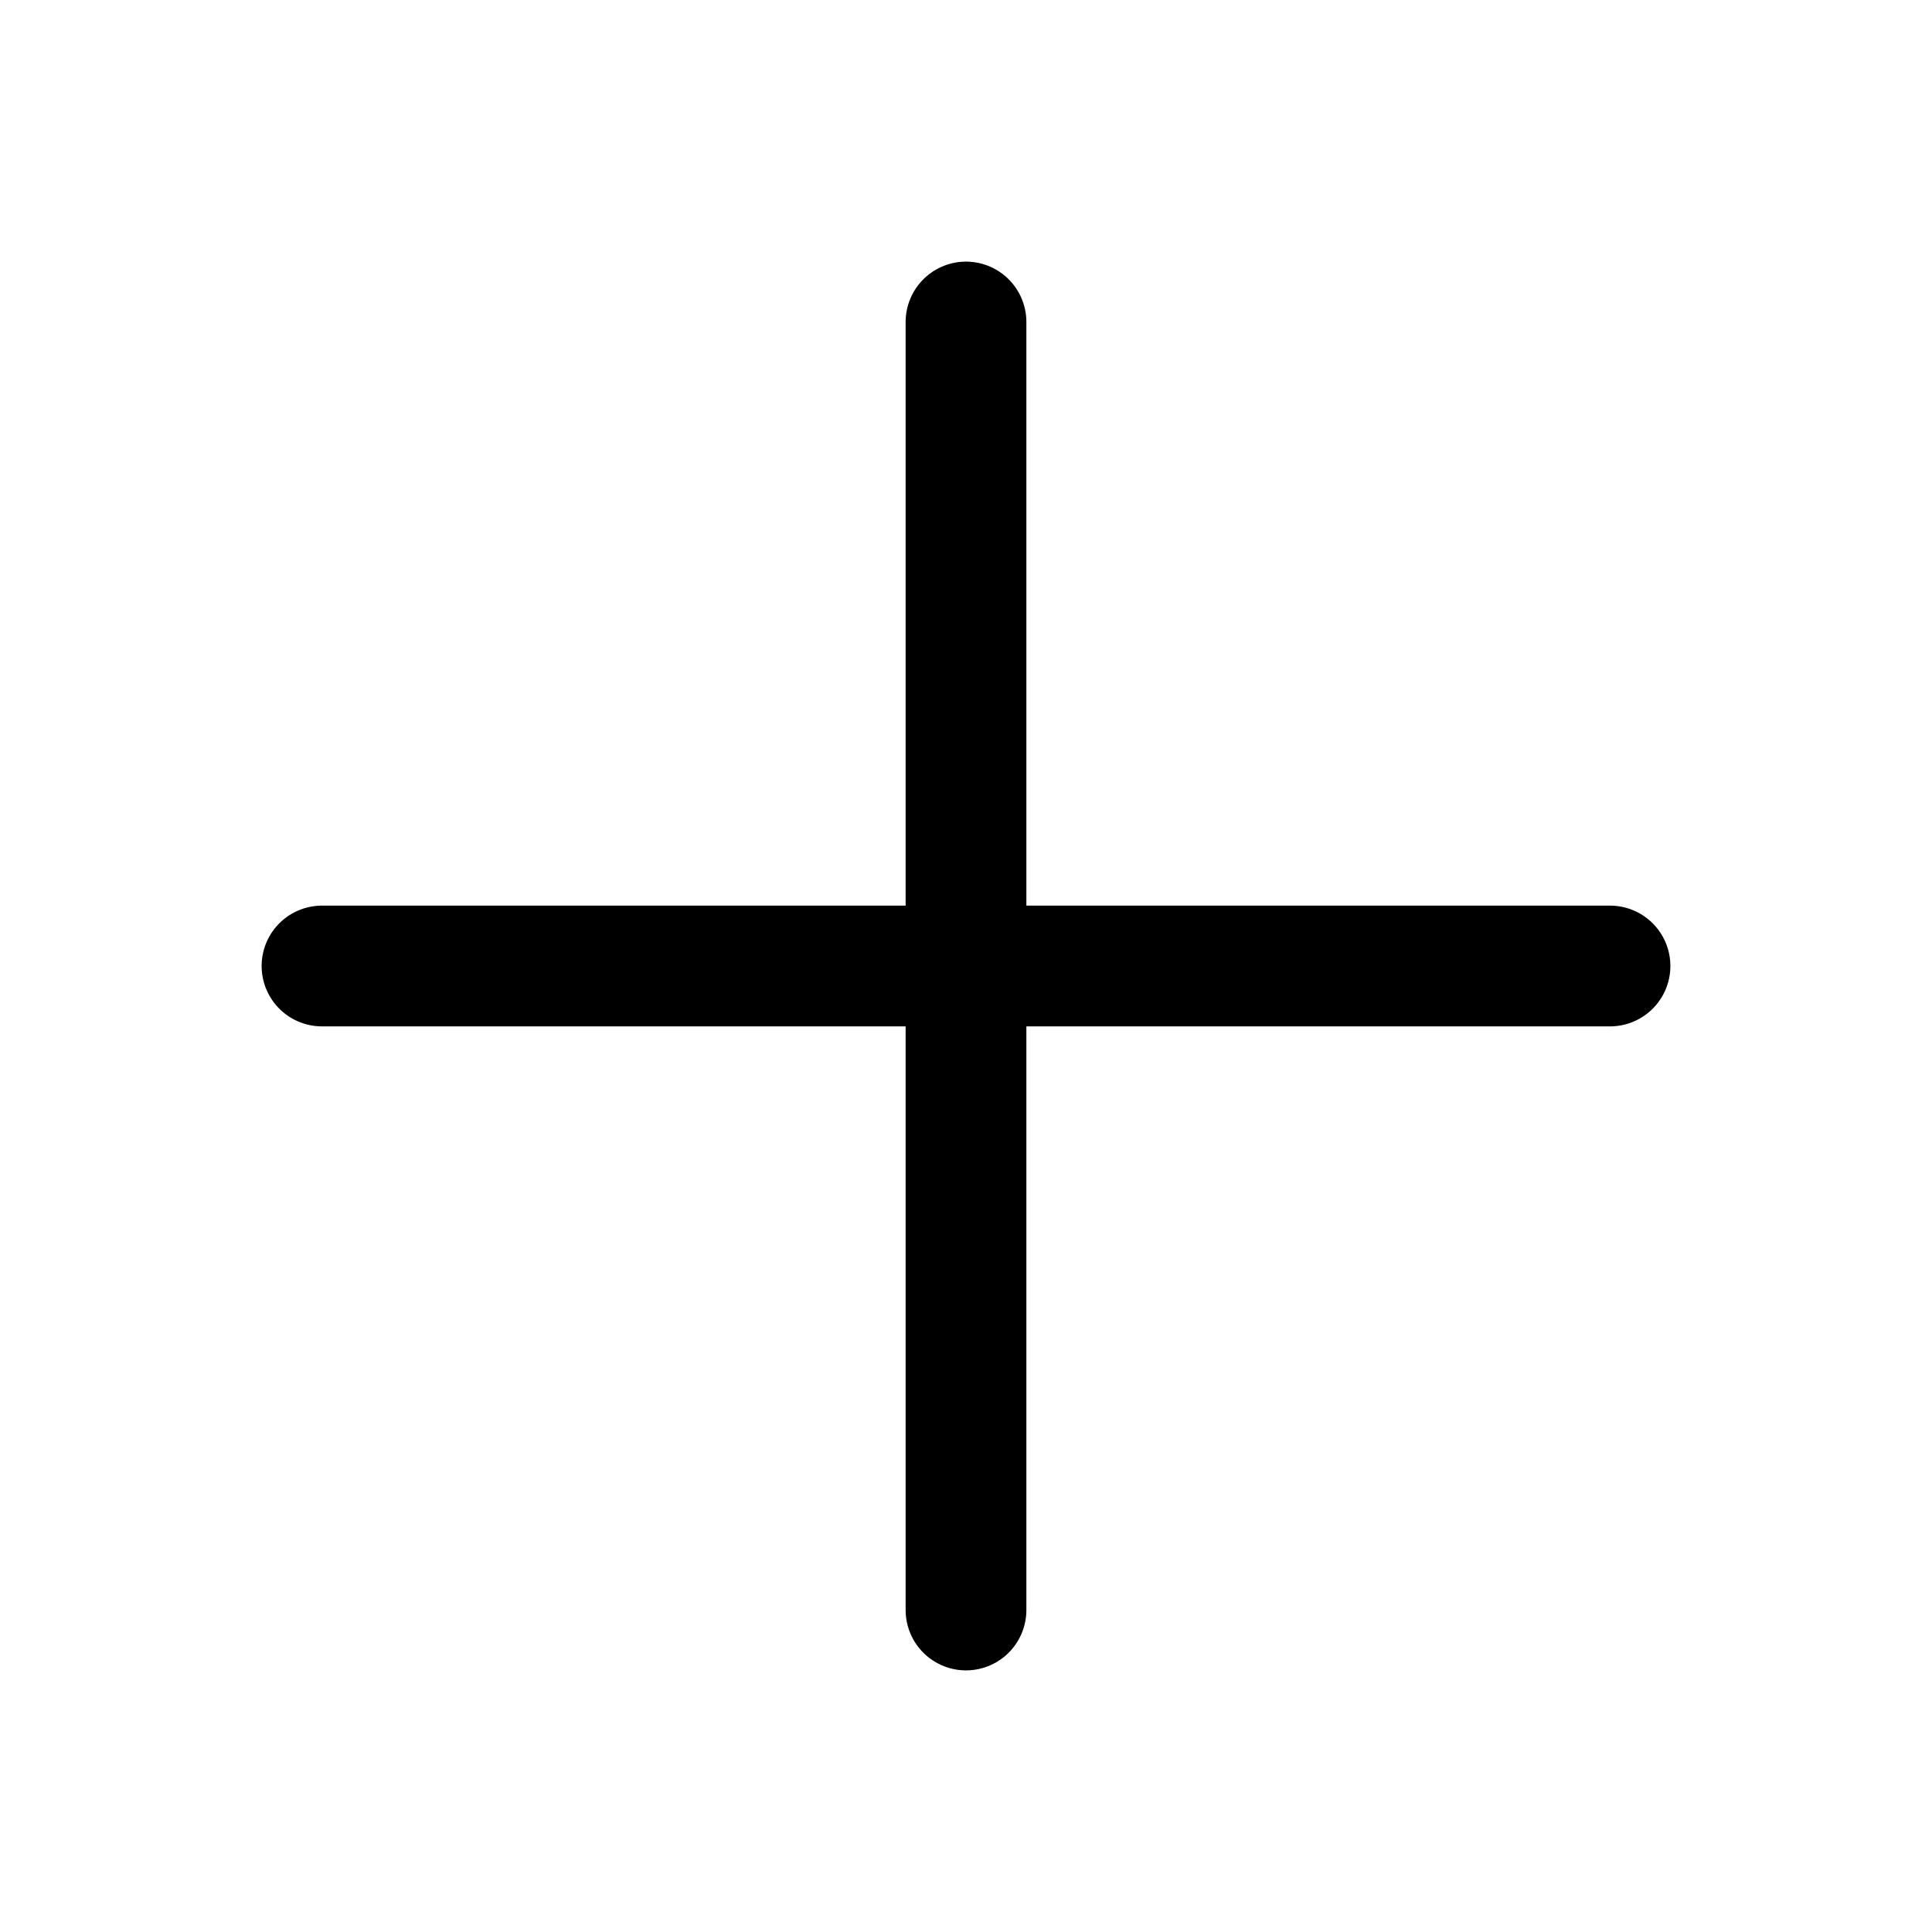
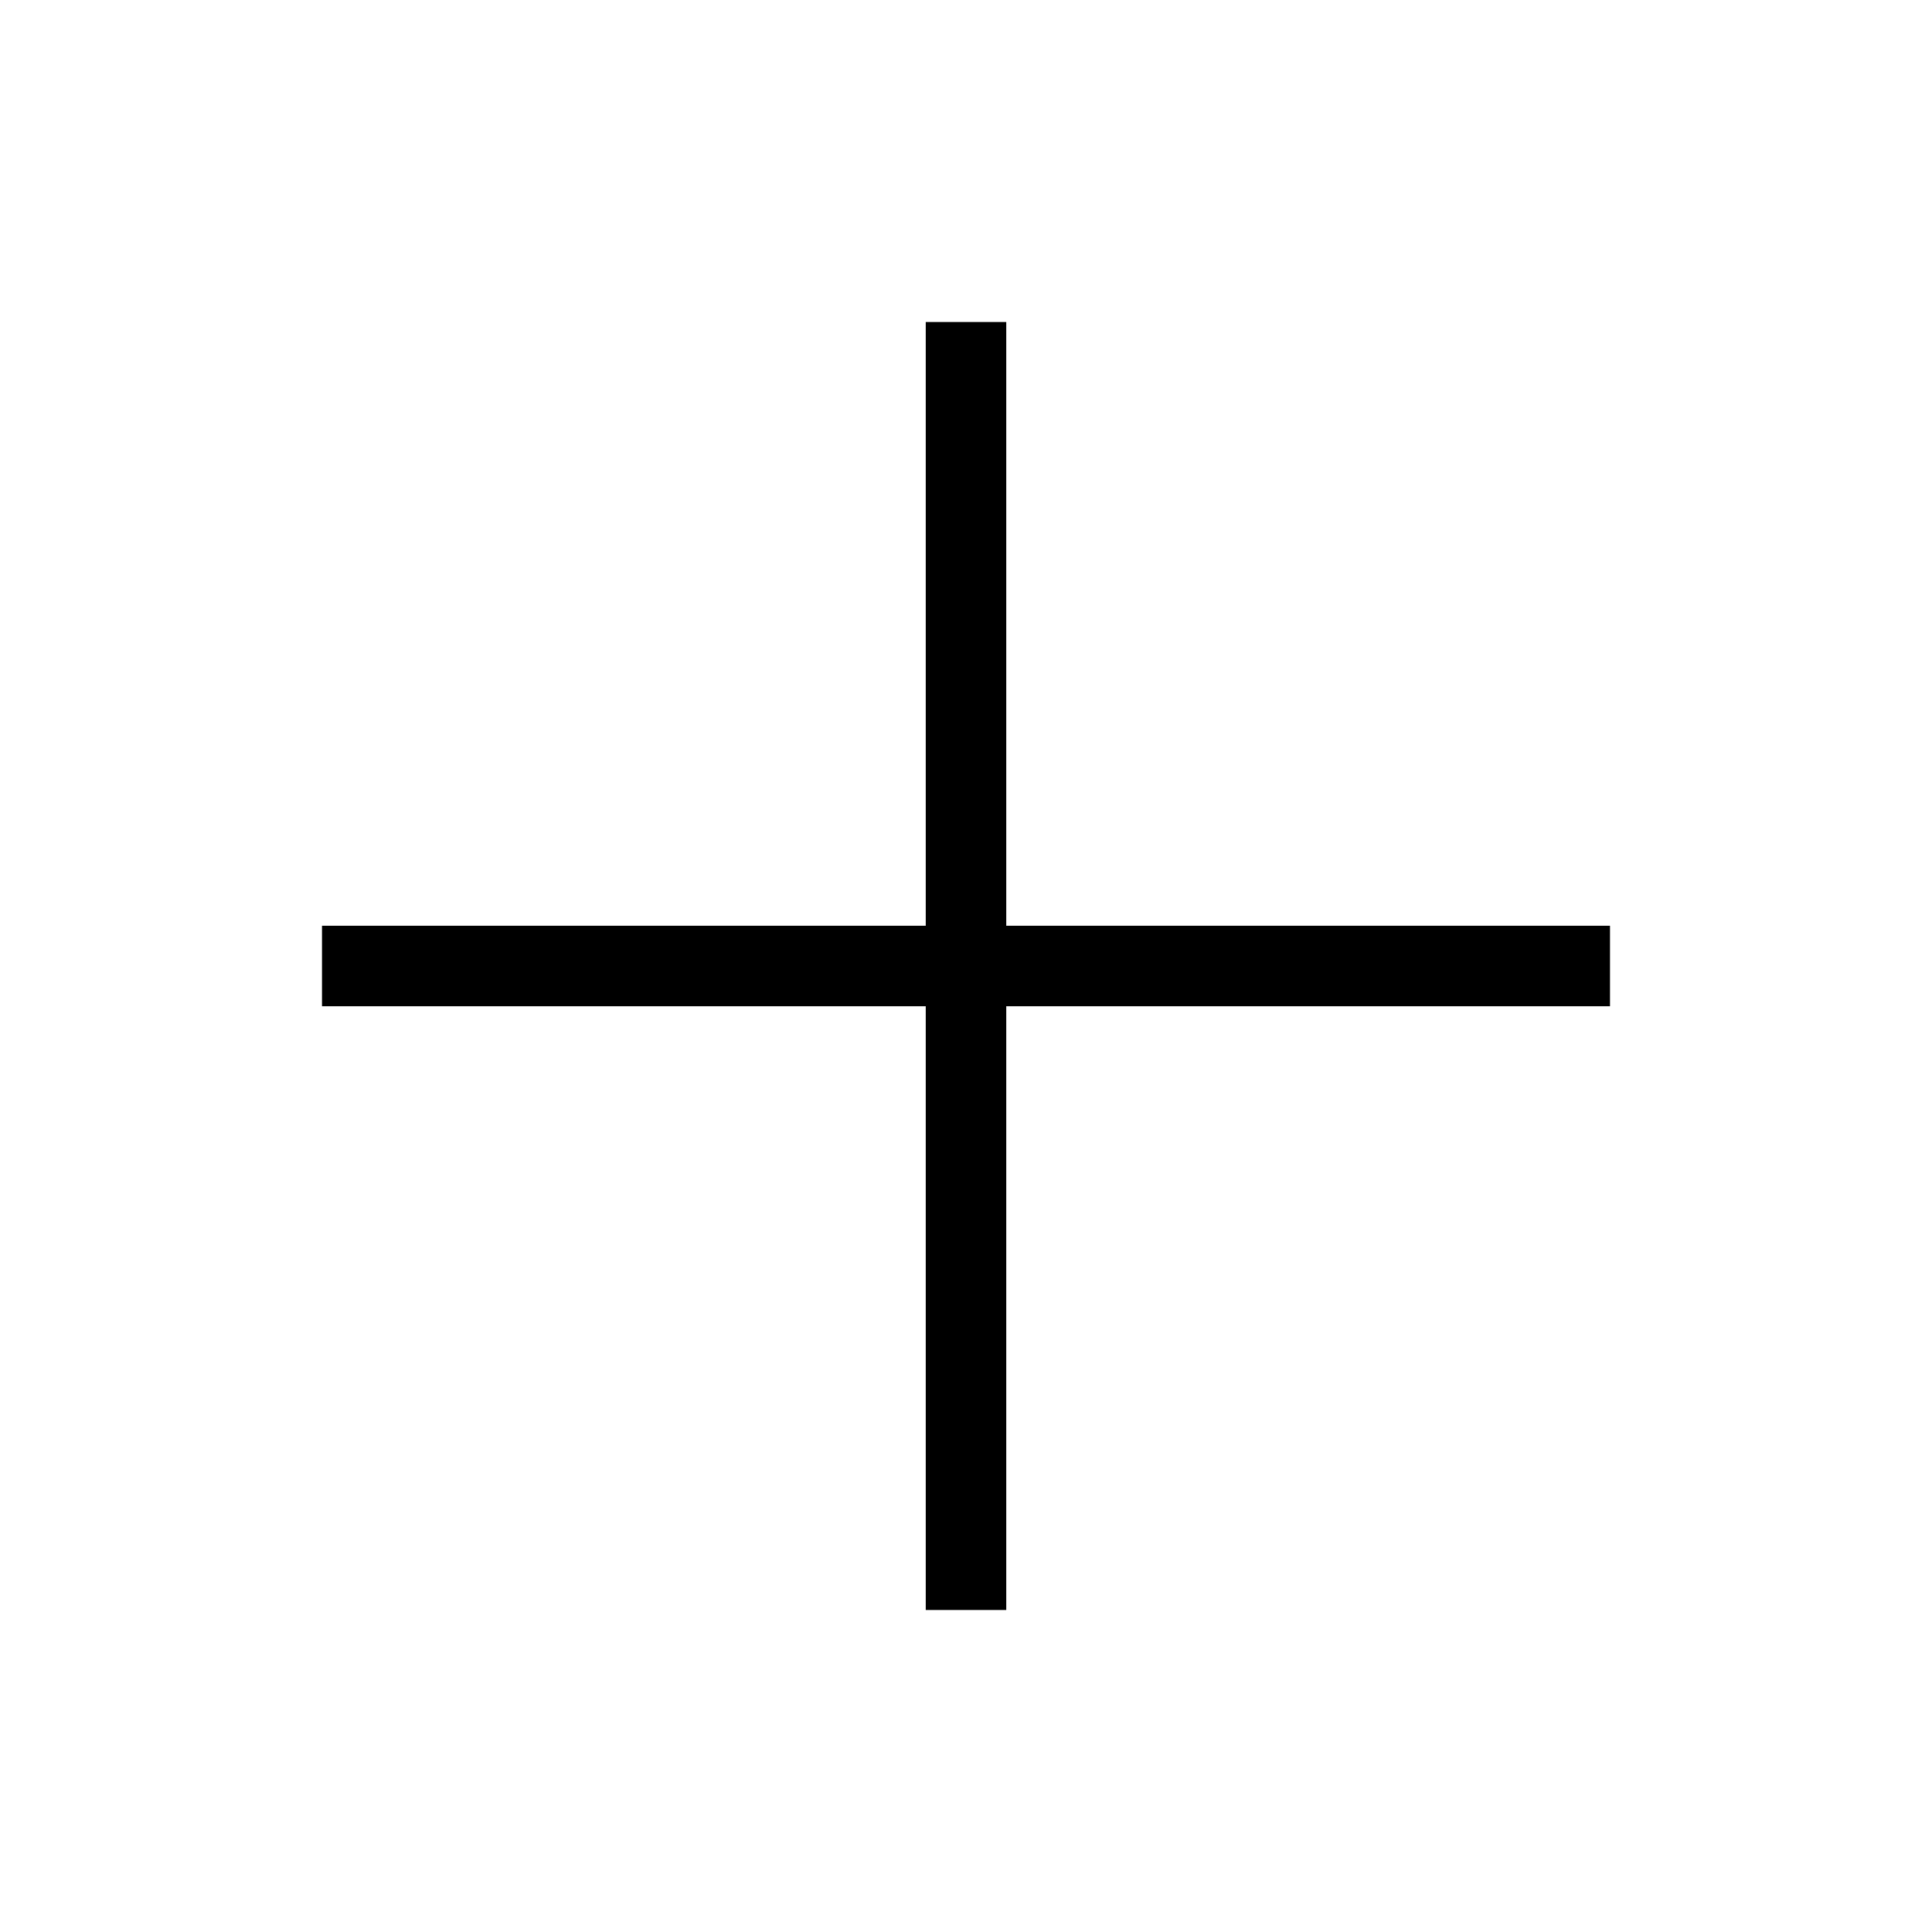
<svg xmlns="http://www.w3.org/2000/svg" width="24" height="24" viewBox="0 0 24 24" fill="none">
  <g id="plus-sign-stroke-rounded">
-     <path id="Vector" d="M12 4V20M20 12H4" stroke="black" stroke-width="1.5" stroke-linecap="round" stroke-linejoin="round" />
+     <path id="Vector" d="M12 4V20M20 12H4" stroke="black" strokeWidth="1.5" strokeLinecap="round" strokeLinejoin="round" />
  </g>
</svg>
